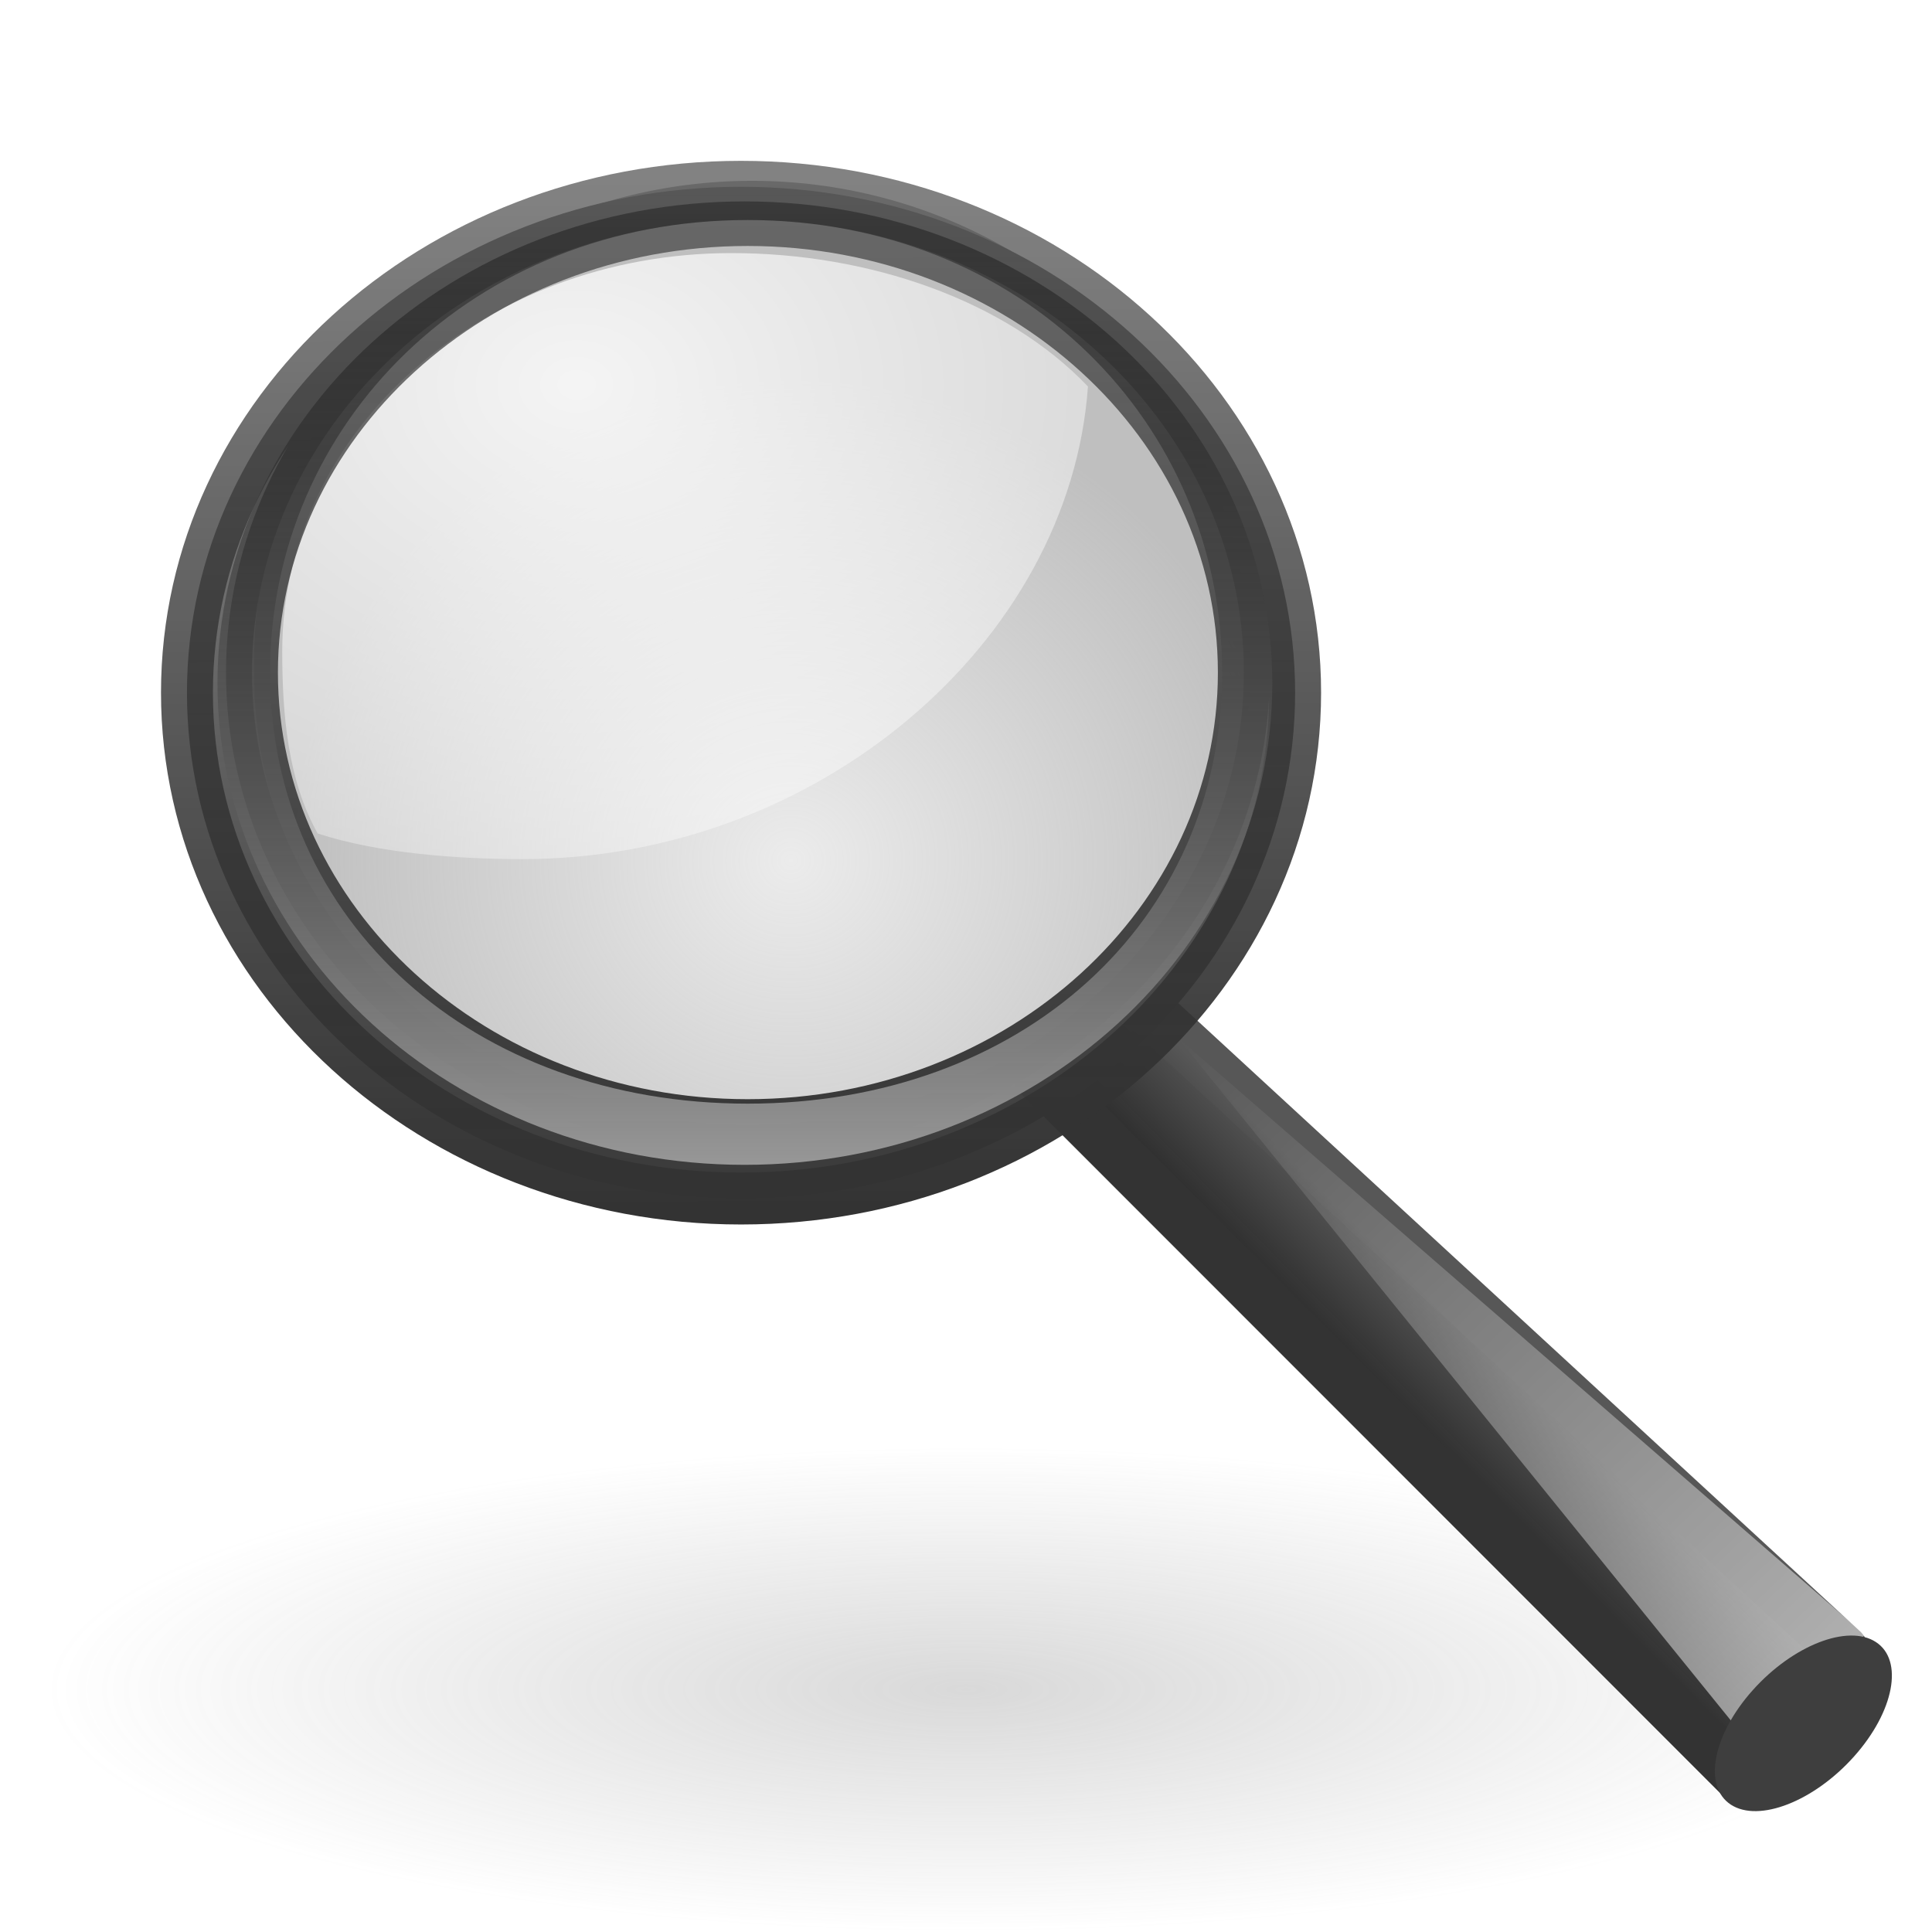
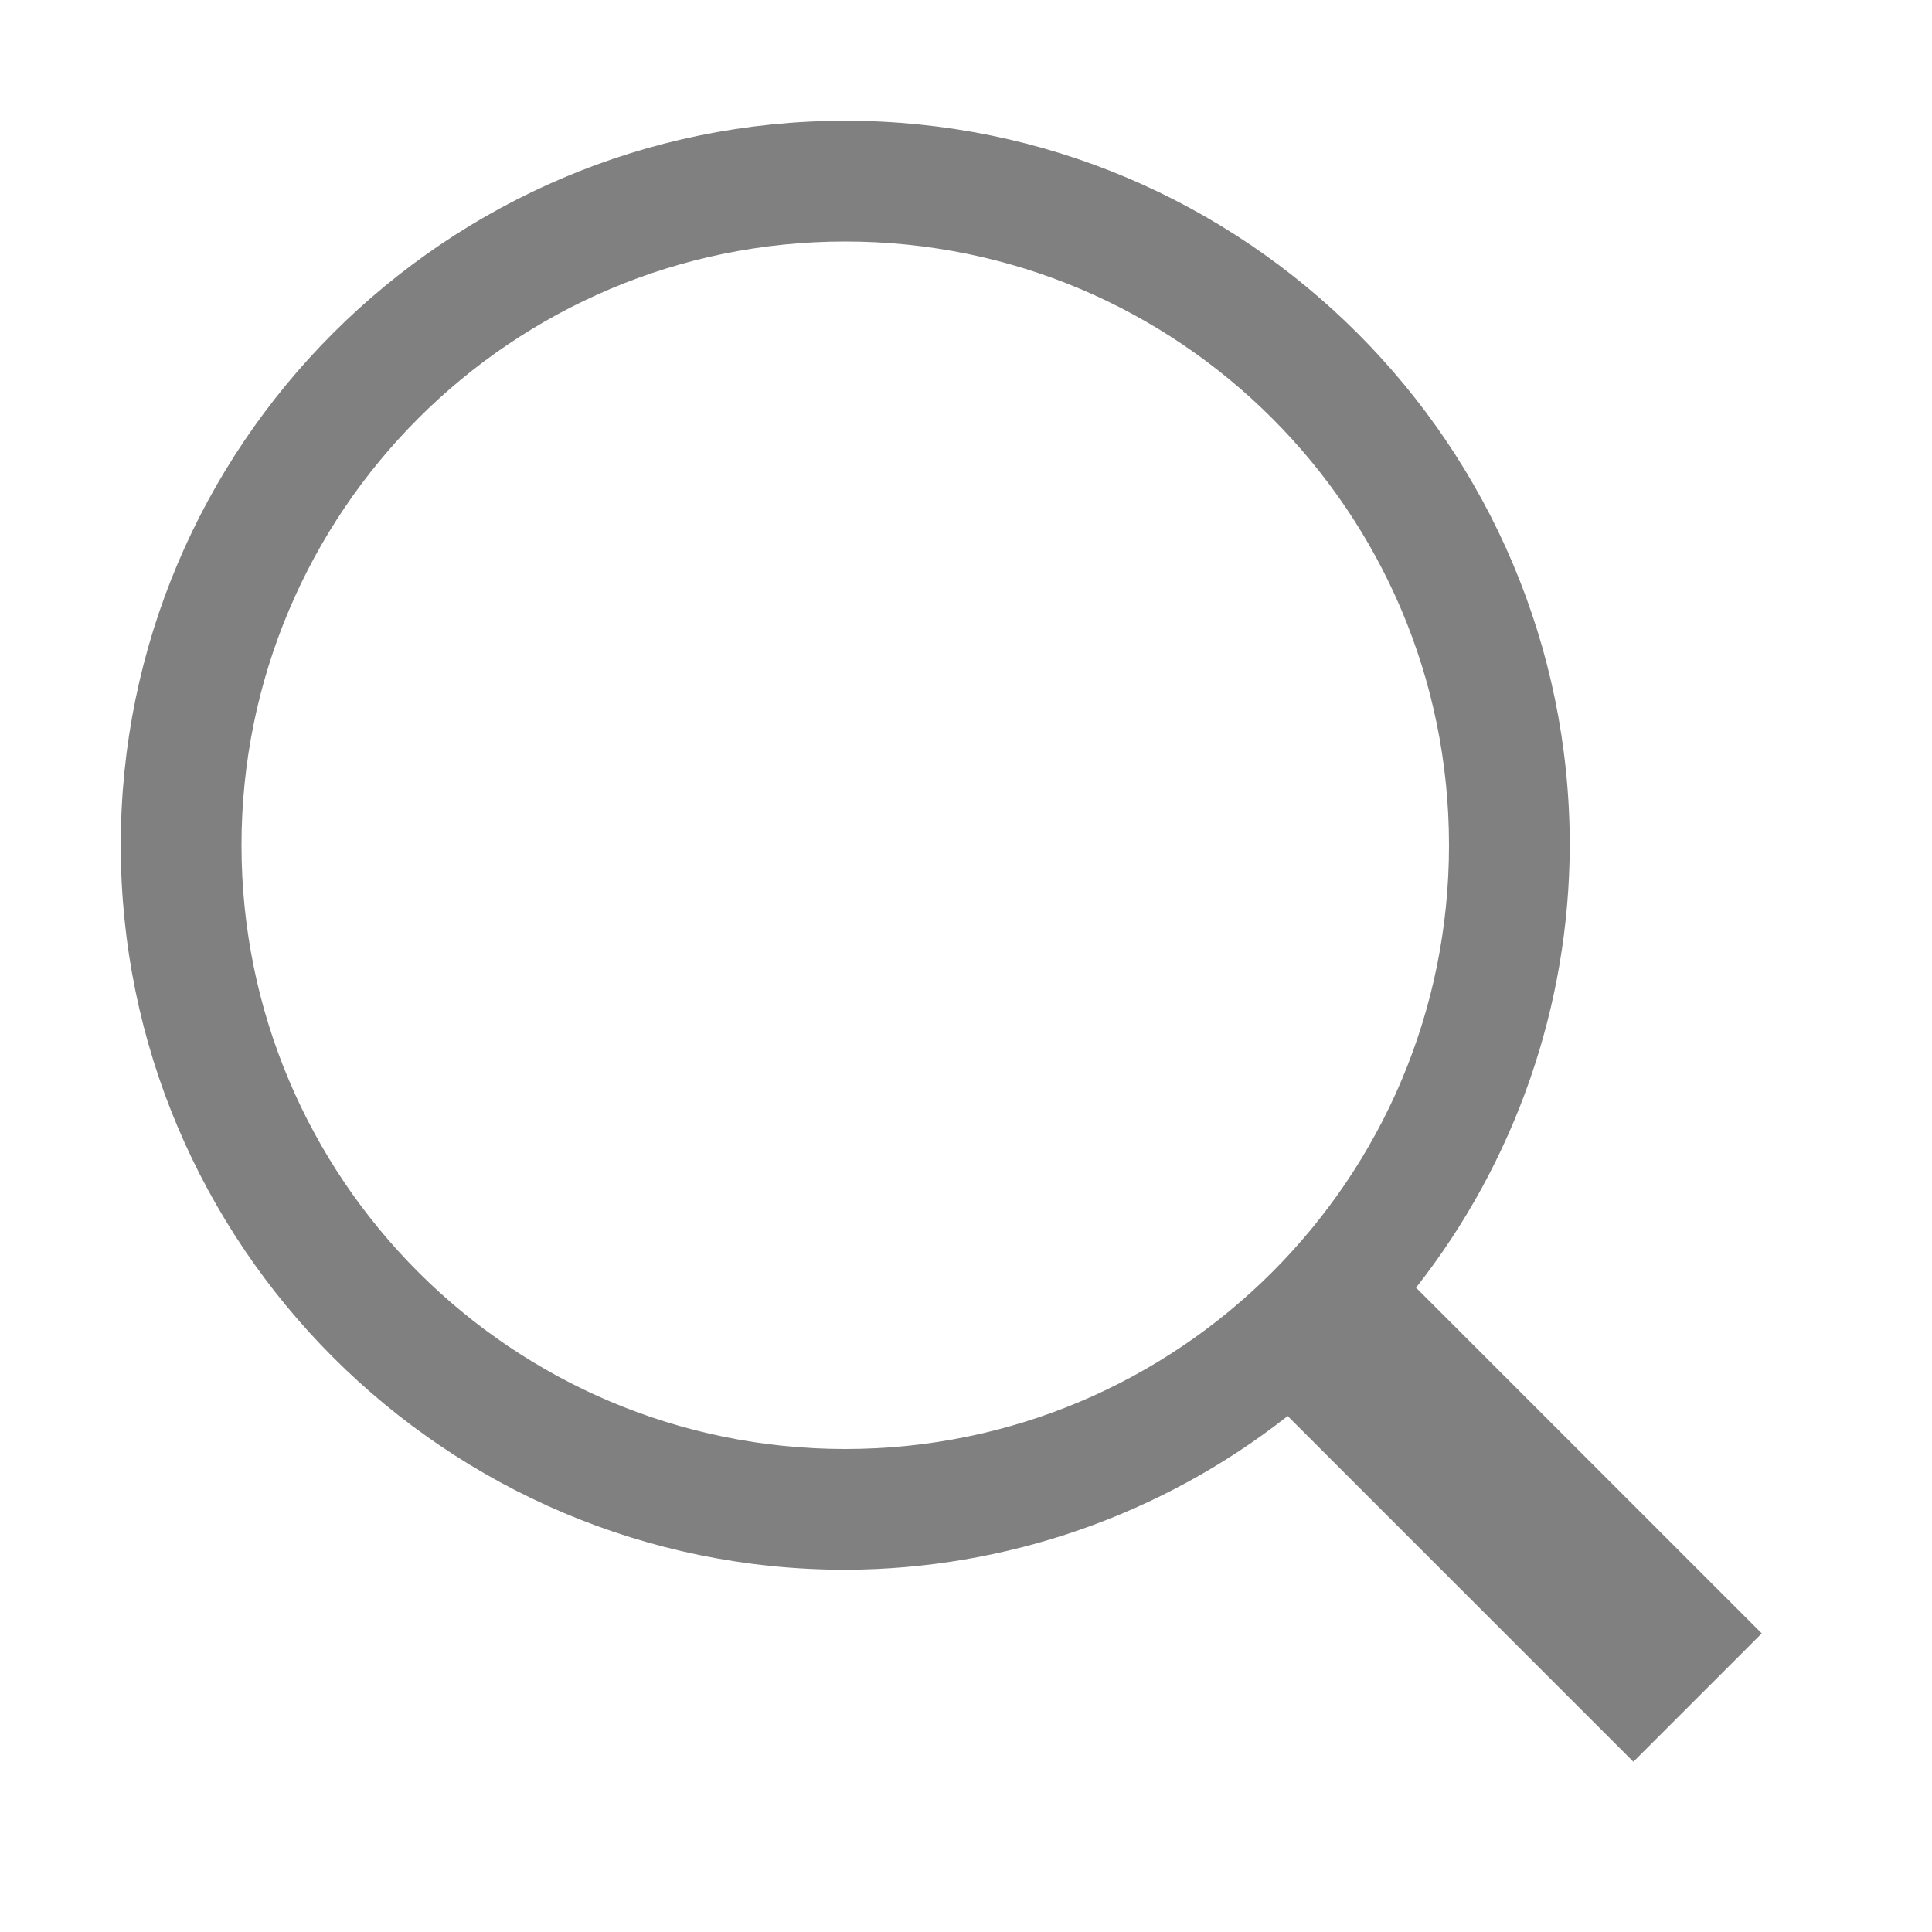
- <svg xmlns="http://www.w3.org/2000/svg" xmlns:xlink="http://www.w3.org/1999/xlink" version="1.1" width="48" height="48" id="svg3294">
-   <defs id="defs3296">
-     <linearGradient id="linearGradient8838">
-       <stop id="stop8840" style="stop-color:#7f7f7f;stop-opacity:1" offset="0" />
-       <stop id="stop8842" style="stop-color:#808080;stop-opacity:0" offset="1" />
-     </linearGradient>
-     <radialGradient cx="62.625" cy="4.625" r="10.625" fx="62.625" fy="4.625" id="radialGradient2759" xlink:href="#linearGradient8838" gradientUnits="userSpaceOnUse" gradientTransform="matrix(1,0,0,0.341176,0,3.047059)" />
-     <linearGradient id="linearGradient3277-442">
-       <stop id="stop3378" style="stop-color:#575757;stop-opacity:1" offset="0" />
-       <stop id="stop3380" style="stop-color:#333333;stop-opacity:1" offset="1" />
-     </linearGradient>
-     <linearGradient x1="32.893" y1="27.988" x2="31.364" y2="29.484" id="linearGradient2782" xlink:href="#linearGradient3277-442" gradientUnits="userSpaceOnUse" gradientTransform="matrix(1.011346,0,0,1.001335,-0.1475723,1.814328)" />
-     <linearGradient id="linearGradient11114-516">
-       <stop id="stop3372" style="stop-color:#242424;stop-opacity:0.992" offset="0" />
-       <stop id="stop3374" style="stop-color:#656565;stop-opacity:1" offset="1" />
-     </linearGradient>
-     <linearGradient x1="-172.653" y1="99.667" x2="-164.718" y2="91.973" id="linearGradient2780" xlink:href="#linearGradient11114-516" gradientUnits="userSpaceOnUse" gradientTransform="matrix(0.3936567,0,0,0.38976,101.3781,-4.239312)" />
-     <linearGradient id="linearGradient12093-170">
-       <stop id="stop3384" style="stop-color:#ffffff;stop-opacity:1" offset="0" />
-       <stop id="stop3386" style="stop-color:#ffffff;stop-opacity:0" offset="1" />
-     </linearGradient>
-     <linearGradient x1="277.573" y1="146.151" x2="201.871" y2="67.35" id="linearGradient2778" xlink:href="#linearGradient12093-170" gradientUnits="userSpaceOnUse" gradientTransform="matrix(0.3936567,0,0,0.38976,-50.20875,-0.4726547)" />
-     <linearGradient id="linearGradient4454-600">
-       <stop id="stop3408" style="stop-color:#a1a1a1;stop-opacity:0.208" offset="0" />
-       <stop id="stop3410" style="stop-color:#a1a1a1;stop-opacity:0.678" offset="1" />
-     </linearGradient>
-     <radialGradient cx="18.241" cy="21.818" r="8.309" fx="18.241" fy="21.818" id="radialGradient2776" xlink:href="#linearGradient4454-600" gradientUnits="userSpaceOnUse" />
-     <linearGradient id="linearGradient4467-402">
-       <stop id="stop3390" style="stop-color:#ffffff;stop-opacity:1" offset="0" />
-       <stop id="stop3392" style="stop-color:#ffffff;stop-opacity:0.248" offset="1" />
-     </linearGradient>
-     <radialGradient cx="15.414" cy="13.078" r="6.656" fx="15.414" fy="13.078" id="radialGradient2774" xlink:href="#linearGradient4467-402" gradientUnits="userSpaceOnUse" gradientTransform="matrix(3.071006,0,0,2.362861,-33.01058,-21.34546)" />
-     <linearGradient id="linearGradient11104-770">
-       <stop id="stop3402" style="stop-color:#333333;stop-opacity:1" offset="0" />
-       <stop id="stop3404" style="stop-color:#333333;stop-opacity:0.612" offset="1" />
-     </linearGradient>
-     <linearGradient x1="41.542" y1="68.292" x2="41.485" y2="4.536" id="linearGradient2772" xlink:href="#linearGradient11104-770" gradientUnits="userSpaceOnUse" gradientTransform="matrix(0.4037708,0,0,0.399774,0.5399201,2.675915)" />
-     <linearGradient id="linearGradient2300-465">
-       <stop id="stop3396" style="stop-color:#343434;stop-opacity:0.976" offset="0" />
-       <stop id="stop3398" style="stop-color:#929292;stop-opacity:1" offset="1" />
-     </linearGradient>
-     <linearGradient x1="173.096" y1="75.319" x2="173.096" y2="11.949" id="linearGradient2770" xlink:href="#linearGradient2300-465" gradientUnits="userSpaceOnUse" gradientTransform="matrix(0.4037708,0,0,0.399774,-51.83366,-0.3327449)" />
-     <linearGradient id="linearGradient6209-717">
-       <stop id="stop3366" style="stop-color:#979797;stop-opacity:1" offset="0" />
-       <stop id="stop3368" style="stop-color:#000000;stop-opacity:0.341" offset="1" />
-     </linearGradient>
-     <linearGradient x1="173.096" y1="75.319" x2="173.096" y2="11.949" id="linearGradient2768" xlink:href="#linearGradient6209-717" gradientUnits="userSpaceOnUse" gradientTransform="matrix(0.3845313,0,0,0.3807249,-48.39698,0.258476)" />
-   </defs>
-   <g id="layer1">
-     <path d="m 73.25,4.625 a 10.625,3.625 0 1 1 -21.25,0 10.625,3.625 0 1 1 21.25,0 z" transform="matrix(2.149872,0,0,1.661922,-110.6357,34.28915)" id="path8836" style="opacity:0.3;fill:url(#radialGradient2759);fill-opacity:1;fill-rule:evenodd;stroke:none;stroke-width:1;marker:none;visibility:visible;display:inline;overflow:visible" />
-     <path d="m 28.184,24.772 17.601,16.219 -2.44,3.278 -17.538,-17.545 2.376,-1.953 z" id="path11112" style="fill:url(#linearGradient2780);fill-opacity:1;fill-rule:evenodd;stroke:url(#linearGradient2782);stroke-width:1.258;stroke-linecap:round;stroke-linejoin:round;stroke-miterlimit:4;stroke-opacity:1;stroke-dasharray:none;display:inline" />
-     <path d="M 43.375,43.205 29.259,25.778 46.338,40.617 43.375,43.205 z" id="path11122" style="fill:url(#linearGradient2778);fill-opacity:1;fill-rule:evenodd;stroke:none;display:inline" />
-     <path d="m 247.909,110.292 a 4.867,2.656 0 1 1 -9.734,0 4.867,2.656 0 1 1 9.734,0 z" transform="matrix(0.3701926,-0.4150383,0.4745098,0.3092893,-97.5026,109.5756)" id="path13082" style="fill:#3e3e3e;fill-opacity:1;stroke:none;display:inline" />
-     <path d="m 25.898,18.478 a 8.309,8.309 0 1 1 -16.617,0 8.309,8.309 0 1 1 16.617,0 z" transform="matrix(1.488955,0,0,1.438369,-7.506469,-10.0032)" id="path4452" style="fill:url(#radialGradient2776);fill-opacity:1;fill-rule:evenodd;stroke:none;stroke-width:0.882;marker:none;visibility:visible;display:inline" />
-     <path d="m 18.174,6.288 c -6.168,0 -11.162,4.424 -11.162,9.888 0,1.578 0.138,3.208 0.881,4.532 1.483,0.484 3.418,0.636 5.091,0.636 7.309,0 13.595,-5.368 14.046,-11.742 C 24.979,7.455 21.593,6.288 18.174,6.288 z" id="path4462" style="opacity:0.834;fill:url(#radialGradient2774);fill-opacity:1;fill-rule:evenodd;stroke:none;stroke-width:1;marker:none;visibility:visible;display:inline;overflow:visible" />
-     <path d="m 18.411,4.641 c -7.598,0 -13.766,5.632 -13.766,12.568 0,6.936 6.168,12.568 13.766,12.568 7.598,0 13.766,-5.632 13.766,-12.568 0,-6.936 -6.168,-12.568 -13.766,-12.568 z m 0.164,0.825 c 6.8,0 12.328,5.036 12.328,11.244 0,6.208 -5.528,11.244 -12.328,11.244 -6.8,1e-6 -12.315,-5.036 -12.315,-11.244 0,-6.208 5.515,-11.244 12.315,-11.244 z" id="path2298" style="fill:url(#linearGradient2770);fill-opacity:1;stroke:url(#linearGradient2772);stroke-width:1.29;stroke-linecap:round;stroke-linejoin:round;stroke-miterlimit:4;stroke-opacity:1;stroke-dasharray:none;display:inline" />
-     <path d="m 18.5,5.004 c -7.236,0 -13.097,5.363 -13.097,11.968 0,6.606 5.862,11.968 13.097,11.968 7.236,0 13.11,-5.363 13.11,-11.968 0,-6.606 -5.874,-11.968 -13.11,-11.968 z m 0.076,0.462 c 6.8,0 11.788,5.036 11.788,11.244 0,6.208 -4.988,10.71 -11.788,10.71 -6.8,10e-7 -11.866,-4.502 -11.866,-10.71 0,-6.208 5.066,-11.244 11.866,-11.244 z" id="path4267" style="fill:url(#linearGradient2768);fill-opacity:1;stroke:none;display:inline" />
-   </g>
+ <svg xmlns="http://www.w3.org/2000/svg" height="48" width="48" version="1.1" id="svg4">
+   <defs id="defs8" />
+   <path d="M 21,3 C 11.07,3 3,11.07 3,21 c 0,9.93 8.07,18 18,18 a 17.844,17.844 0 0 0 10.992,-3.819 l 8.589,8.589 3.189,-3.189 -8.589,-8.589 A 17.847,17.847 0 0 0 39,21 C 39,11.07 30.93,3 21,3 Z m 0,3 A 15,15 0 0 1 36,21 15,15 0 0 1 21,36 15,15 0 0 1 6,21 15,15 0 0 1 21,6 Z" style="color:#000000;font-weight:400;line-height:normal;font-family:sans-serif;font-variant-ligatures:none;font-variant-position:normal;font-variant-caps:normal;font-variant-numeric:normal;font-variant-alternates:normal;font-feature-settings:normal;text-indent:0;text-align:start;text-decoration:none;text-decoration-line:none;text-decoration-style:solid;text-decoration-color:#000000;text-transform:none;white-space:normal;shape-padding:0;overflow:visible;isolation:auto;mix-blend-mode:normal;fill:#808080;stroke-width:3;marker:none" font-weight="400" overflow="visible" id="path2" />
</svg>
